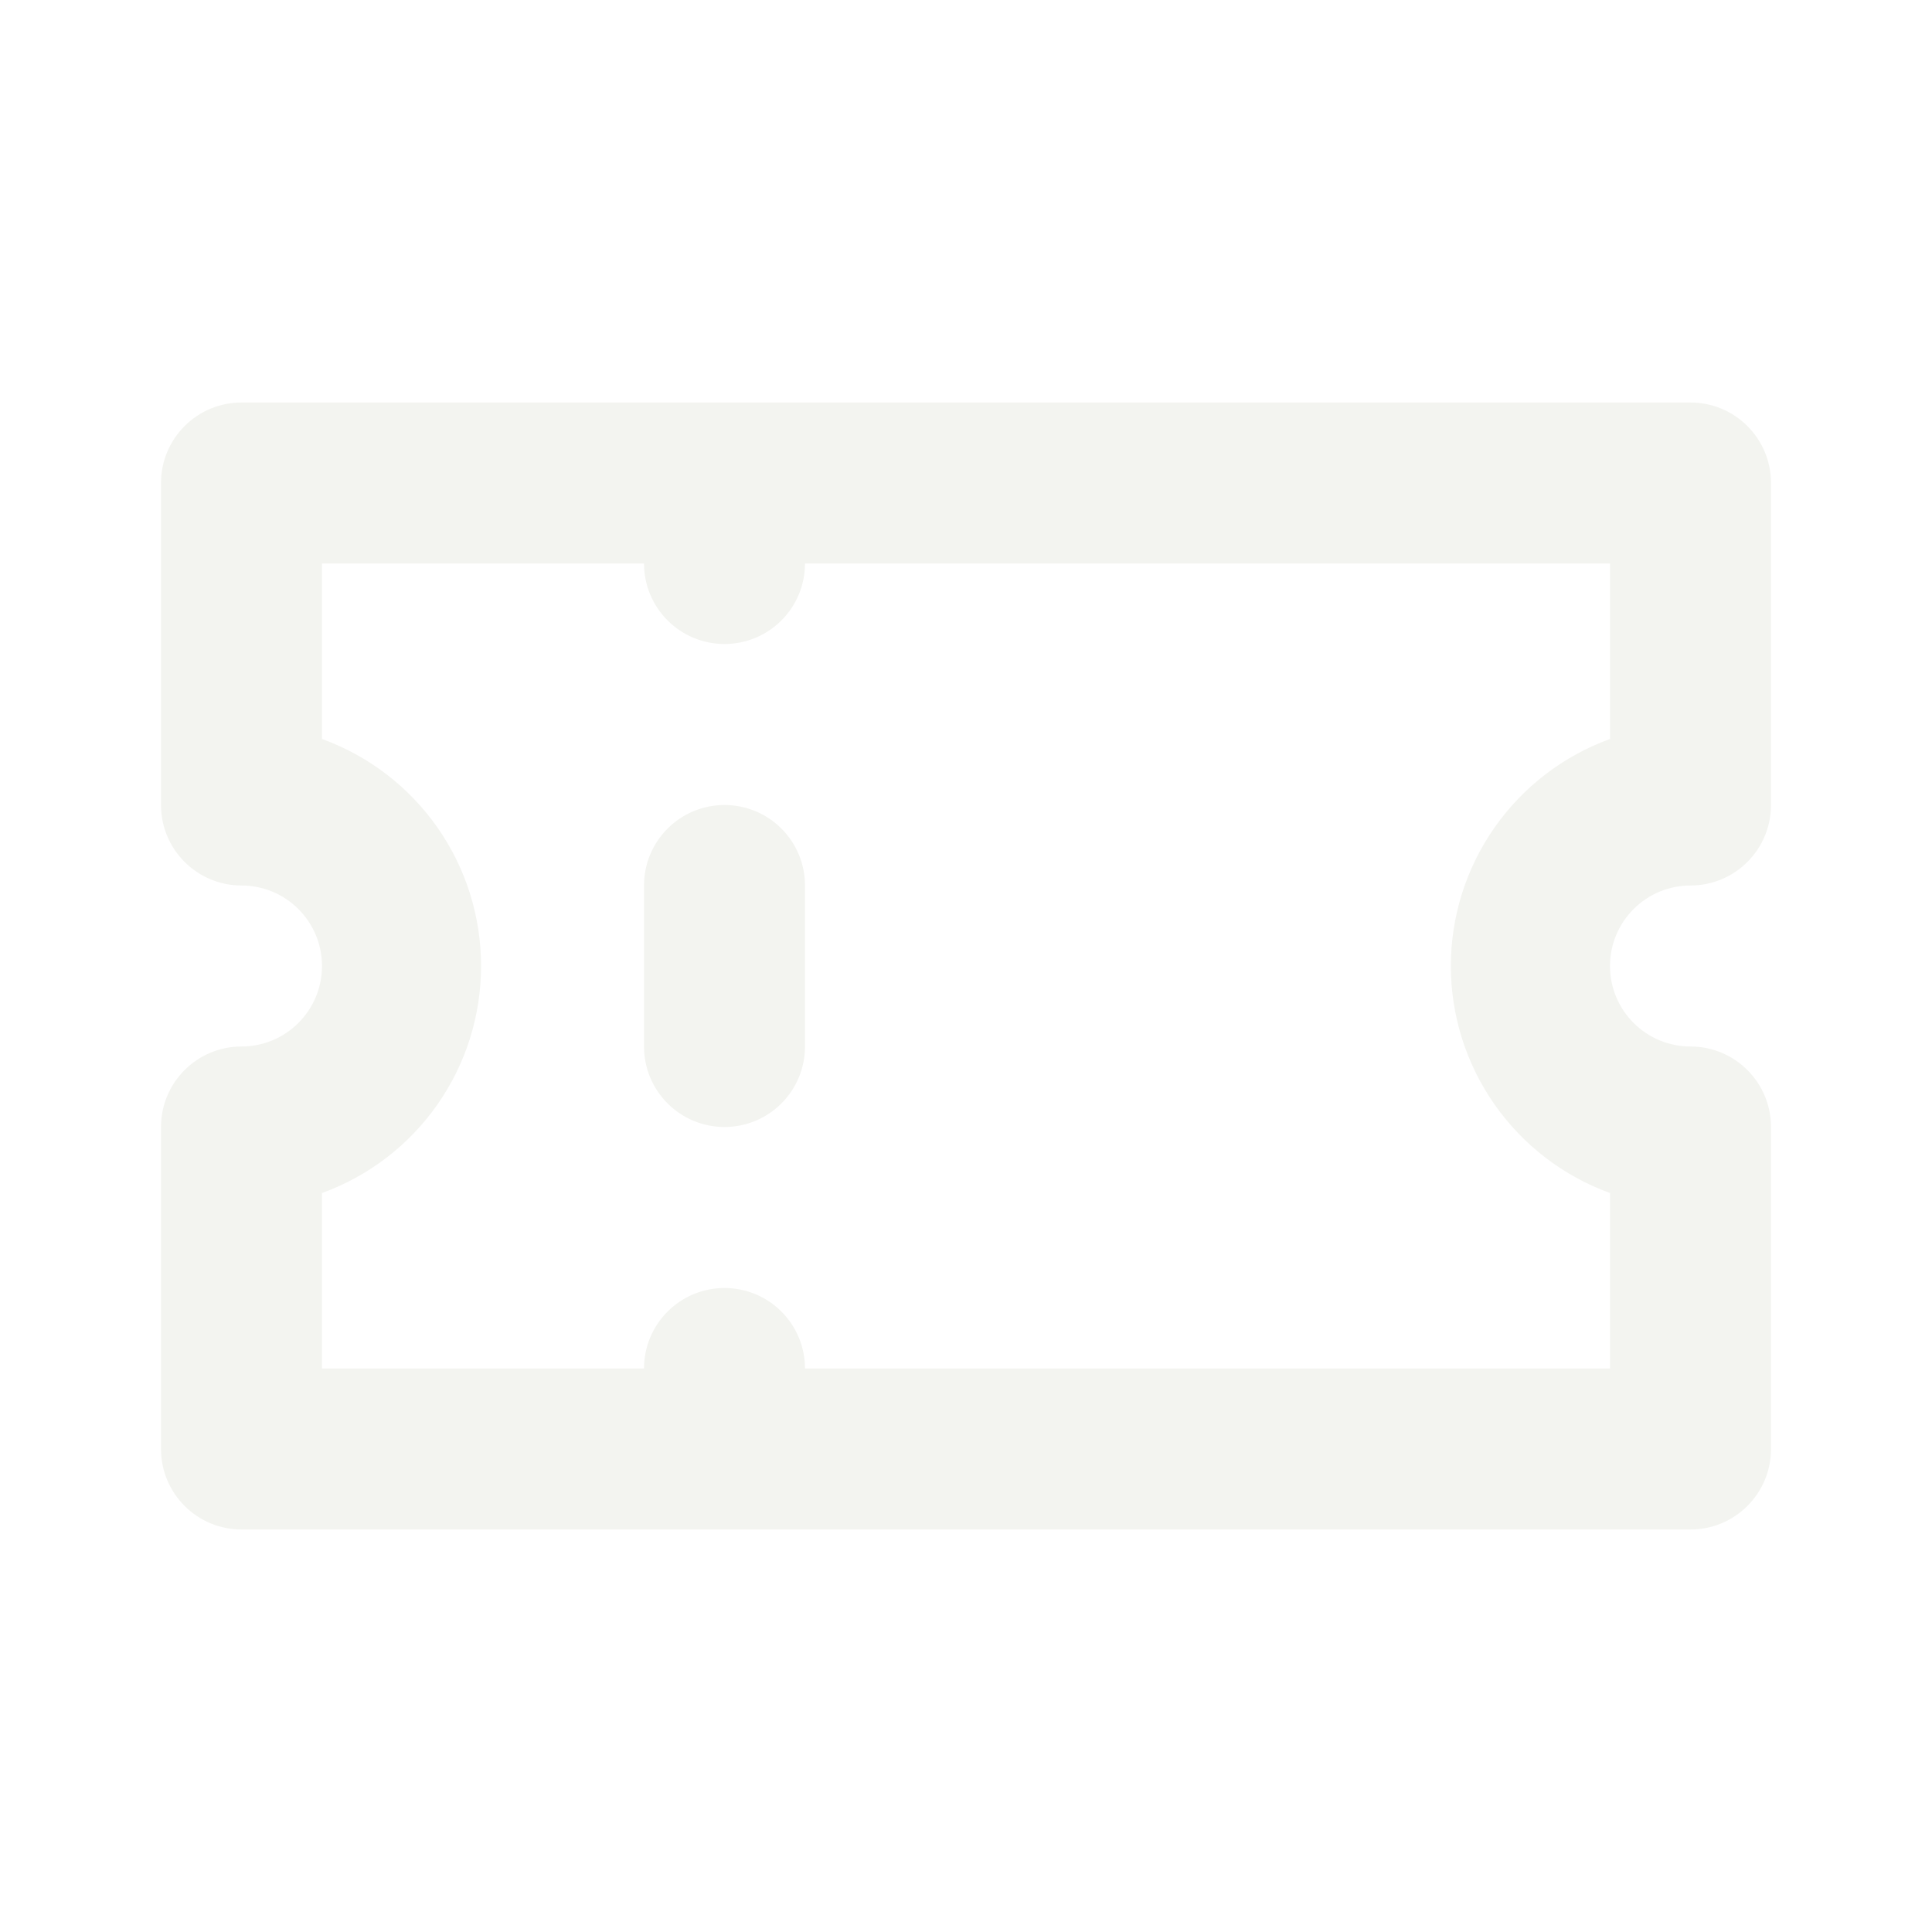
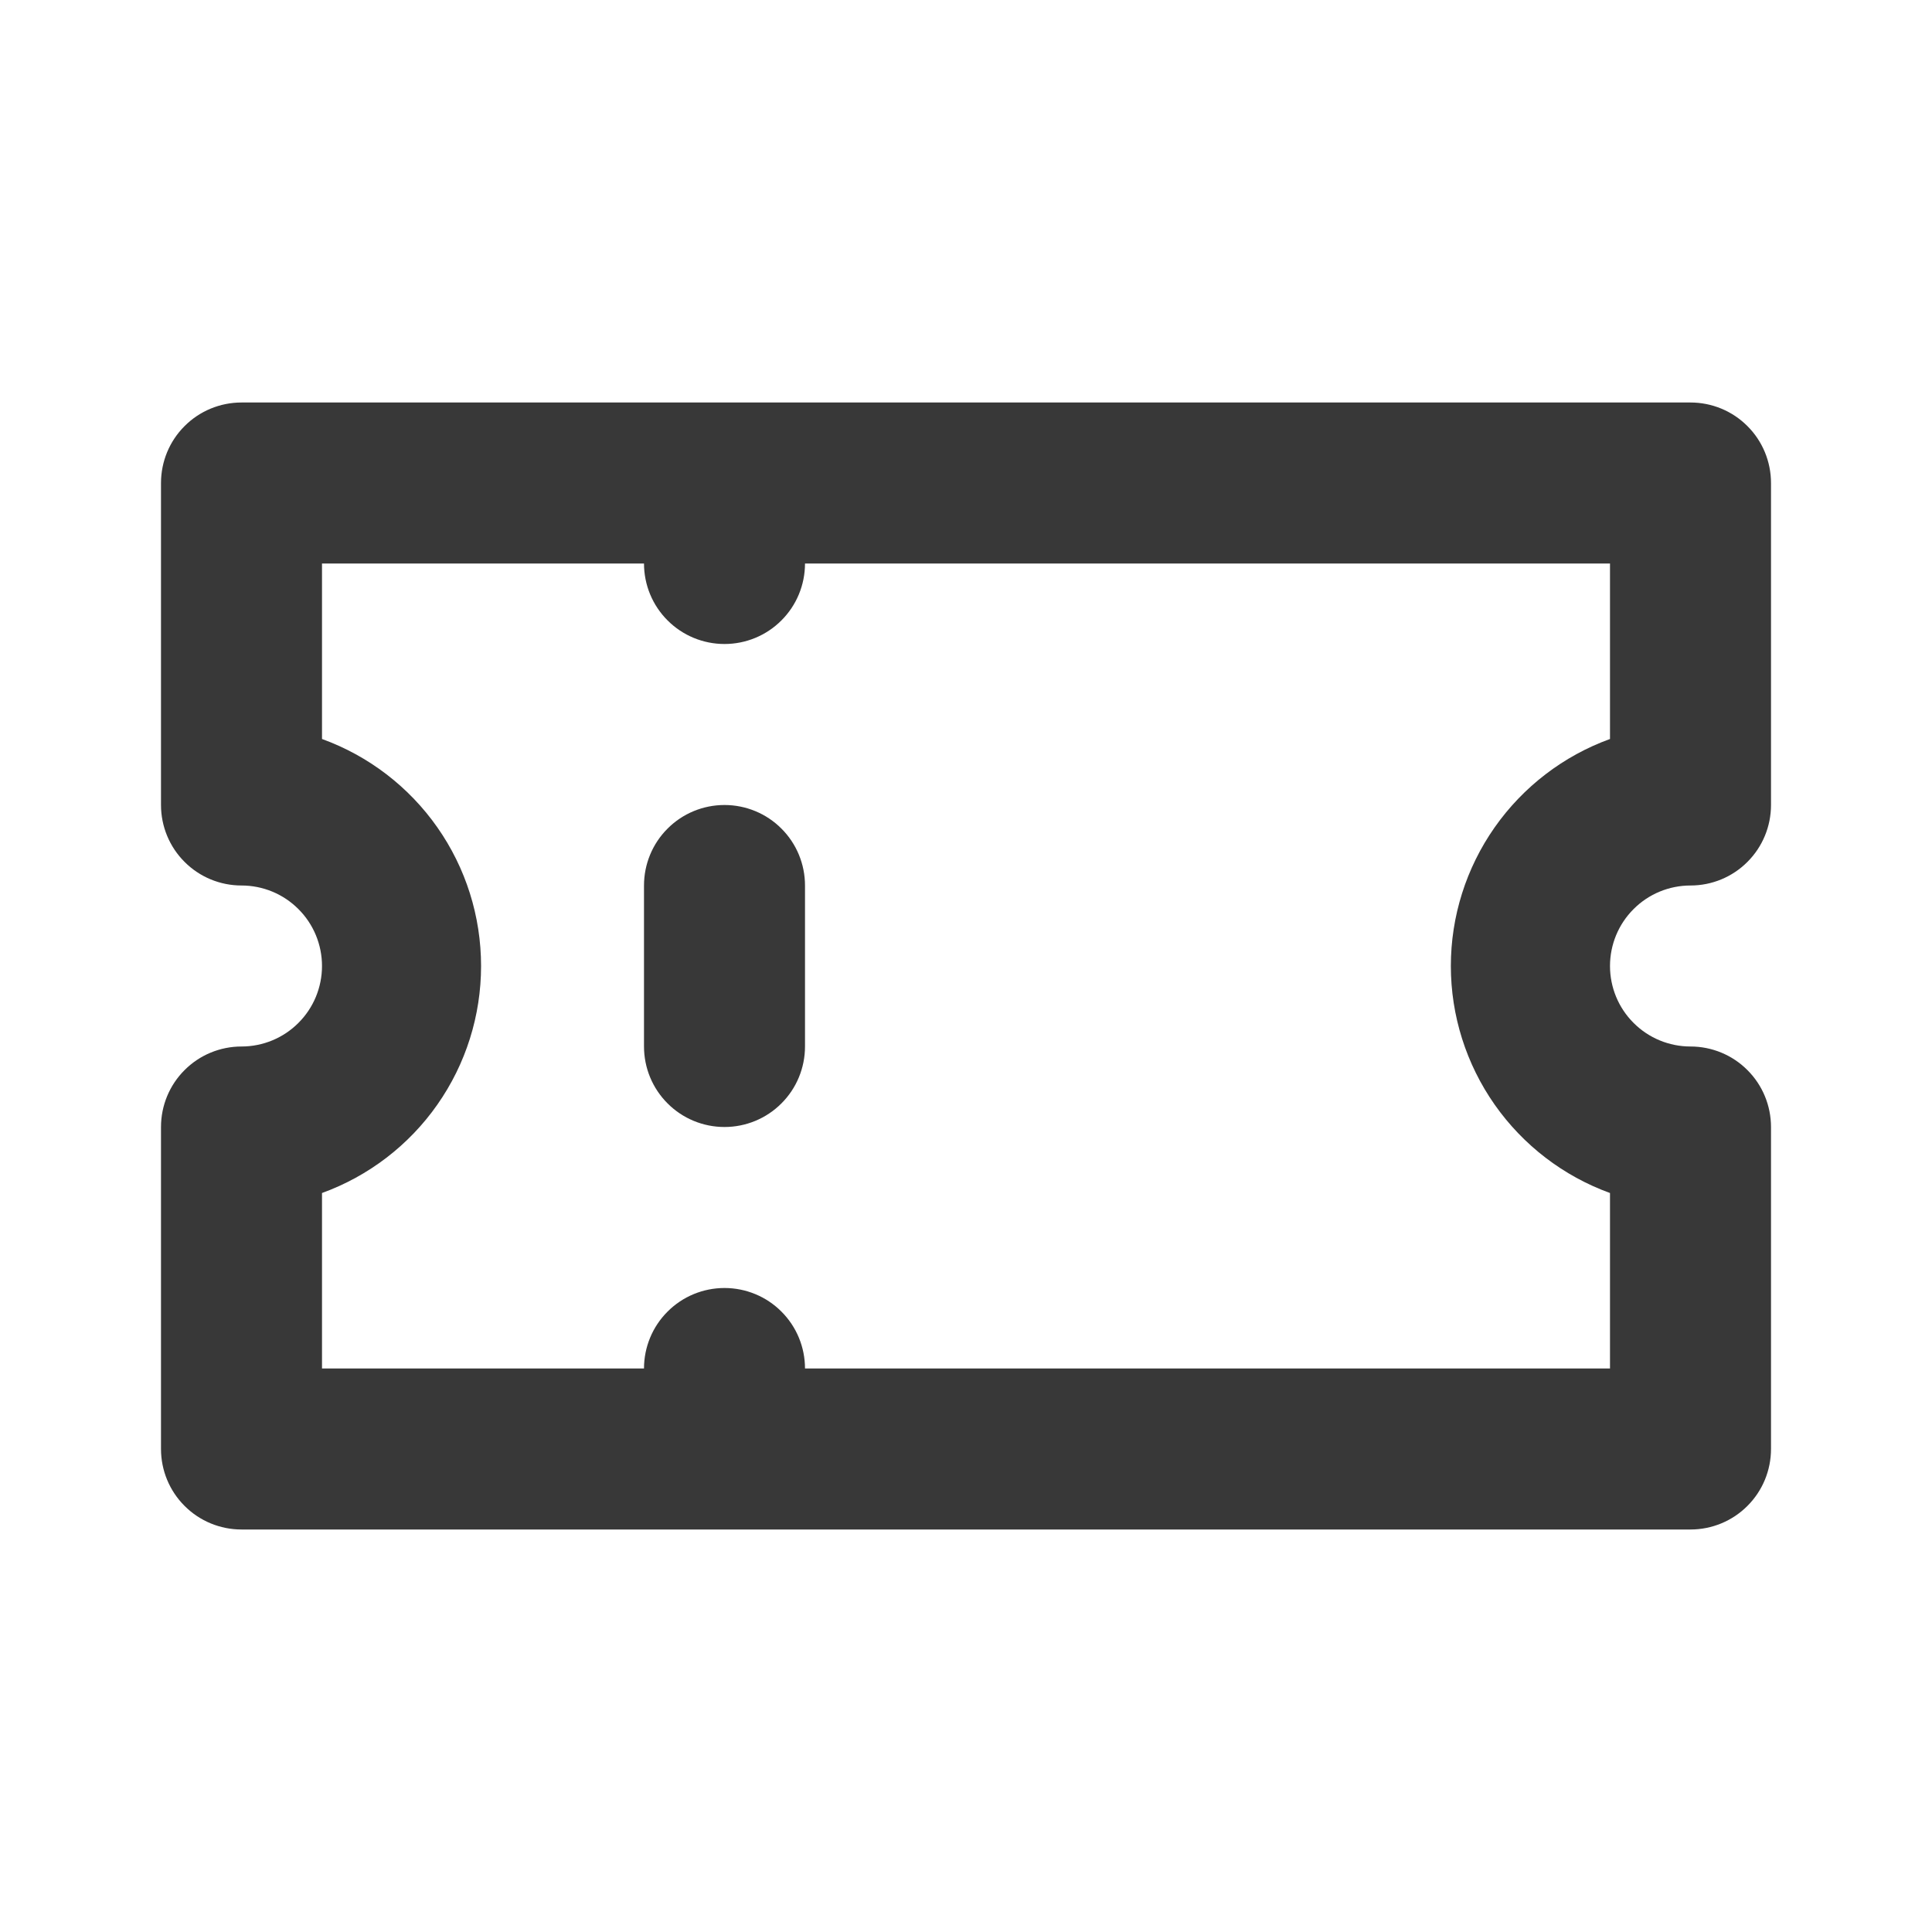
<svg xmlns="http://www.w3.org/2000/svg" width="24" height="24" viewBox="0 0 24 24" fill="none">
-   <path d="M9 10C8.735 10 8.48 10.105 8.293 10.293C8.105 10.48 8 10.735 8 11V13C8 13.265 8.105 13.52 8.293 13.707C8.48 13.895 8.735 14 9 14C9.265 14 9.52 13.895 9.707 13.707C9.895 13.52 10 13.265 10 13V11C10 10.735 9.895 10.48 9.707 10.293C9.52 10.105 9.265 10 9 10ZM21 11C21.265 11 21.52 10.895 21.707 10.707C21.895 10.52 22 10.265 22 10V6C22 5.735 21.895 5.48 21.707 5.293C21.52 5.105 21.265 5 21 5H3C2.735 5 2.48 5.105 2.293 5.293C2.105 5.48 2 5.735 2 6V10C2 10.265 2.105 10.52 2.293 10.707C2.48 10.895 2.735 11 3 11C3.265 11 3.52 11.105 3.707 11.293C3.895 11.48 4 11.735 4 12C4 12.265 3.895 12.52 3.707 12.707C3.52 12.895 3.265 13 3 13C2.735 13 2.48 13.105 2.293 13.293C2.105 13.48 2 13.735 2 14V18C2 18.265 2.105 18.52 2.293 18.707C2.48 18.895 2.735 19 3 19H21C21.265 19 21.52 18.895 21.707 18.707C21.895 18.52 22 18.265 22 18V14C22 13.735 21.895 13.48 21.707 13.293C21.52 13.105 21.265 13 21 13C20.735 13 20.48 12.895 20.293 12.707C20.105 12.52 20 12.265 20 12C20 11.735 20.105 11.48 20.293 11.293C20.48 11.105 20.735 11 21 11ZM20 9.18C19.421 9.39 18.921 9.774 18.567 10.278C18.213 10.783 18.023 11.384 18.023 12C18.023 12.616 18.213 13.217 18.567 13.722C18.921 14.226 19.421 14.61 20 14.82V17H10C10 16.735 9.895 16.48 9.707 16.293C9.52 16.105 9.265 16 9 16C8.735 16 8.48 16.105 8.293 16.293C8.105 16.48 8 16.735 8 17H4V14.82C4.579 14.61 5.08 14.226 5.433 13.722C5.787 13.217 5.976 12.616 5.976 12C5.976 11.384 5.787 10.783 5.433 10.278C5.08 9.774 4.579 9.39 4 9.18V7H8C8 7.265 8.105 7.52 8.293 7.707C8.48 7.895 8.735 8 9 8C9.265 8 9.52 7.895 9.707 7.707C9.895 7.52 10 7.265 10 7H20V9.18Z" fill="#F3F4F0" />
+   <path d="M9 10C8.735 10 8.48 10.105 8.293 10.293C8.105 10.48 8 10.735 8 11V13C8 13.265 8.105 13.52 8.293 13.707C8.48 13.895 8.735 14 9 14C9.265 14 9.52 13.895 9.707 13.707C9.895 13.52 10 13.265 10 13V11C10 10.735 9.895 10.48 9.707 10.293C9.52 10.105 9.265 10 9 10ZM21 11C21.265 11 21.52 10.895 21.707 10.707C21.895 10.52 22 10.265 22 10V6C22 5.735 21.895 5.48 21.707 5.293C21.52 5.105 21.265 5 21 5H3C2.735 5 2.48 5.105 2.293 5.293C2.105 5.48 2 5.735 2 6V10C2 10.265 2.105 10.52 2.293 10.707C2.48 10.895 2.735 11 3 11C3.265 11 3.52 11.105 3.707 11.293C3.895 11.48 4 11.735 4 12C4 12.265 3.895 12.52 3.707 12.707C3.52 12.895 3.265 13 3 13C2.735 13 2.48 13.105 2.293 13.293C2.105 13.48 2 13.735 2 14V18C2 18.265 2.105 18.52 2.293 18.707C2.48 18.895 2.735 19 3 19H21C21.265 19 21.52 18.895 21.707 18.707C21.895 18.52 22 18.265 22 18V14C22 13.735 21.895 13.48 21.707 13.293C21.52 13.105 21.265 13 21 13C20.735 13 20.48 12.895 20.293 12.707C20.105 12.52 20 12.265 20 12C20 11.735 20.105 11.48 20.293 11.293C20.48 11.105 20.735 11 21 11ZM20 9.18C19.421 9.39 18.921 9.774 18.567 10.278C18.213 10.783 18.023 11.384 18.023 12C18.023 12.616 18.213 13.217 18.567 13.722C18.921 14.226 19.421 14.61 20 14.82V17H10C10 16.735 9.895 16.48 9.707 16.293C9.52 16.105 9.265 16 9 16C8.735 16 8.48 16.105 8.293 16.293C8.105 16.48 8 16.735 8 17H4V14.82C4.579 14.61 5.08 14.226 5.433 13.722C5.787 13.217 5.976 12.616 5.976 12C5.976 11.384 5.787 10.783 5.433 10.278C5.08 9.774 4.579 9.39 4 9.18V7H8C8 7.265 8.105 7.52 8.293 7.707C8.48 7.895 8.735 8 9 8C9.265 8 9.52 7.895 9.707 7.707C9.895 7.52 10 7.265 10 7H20V9.18Z" fill="#383838" />
</svg>
